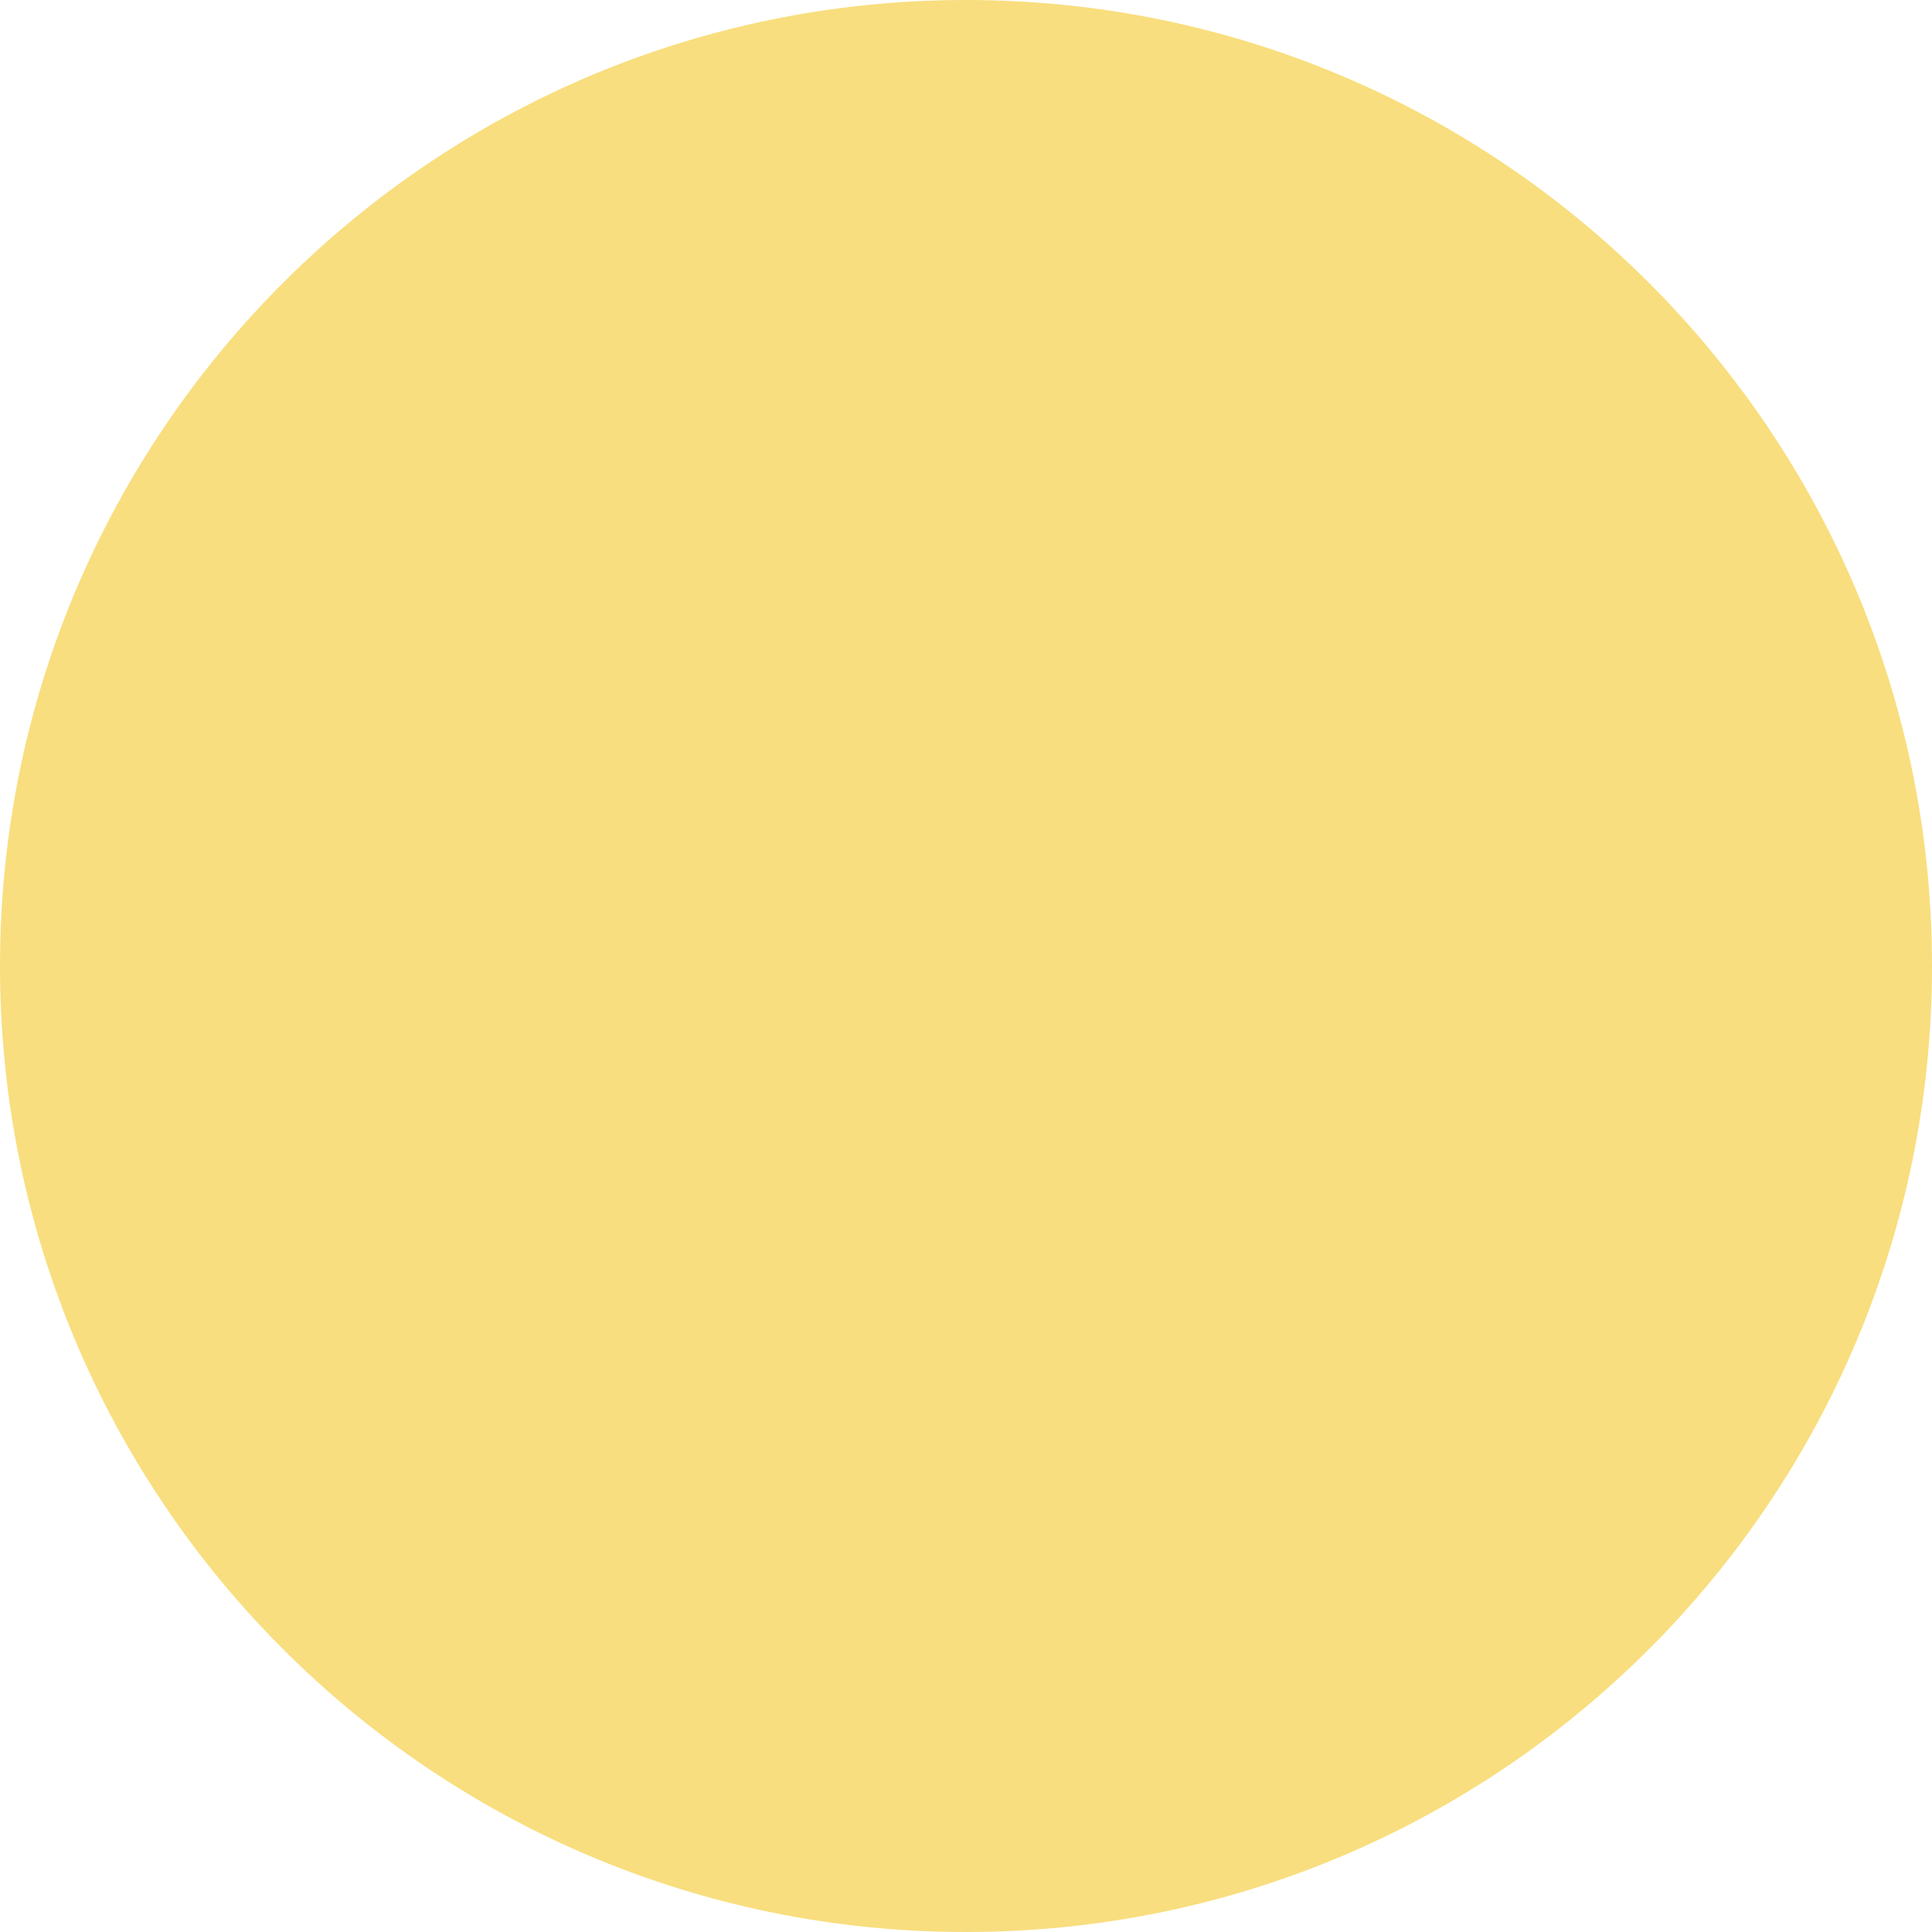
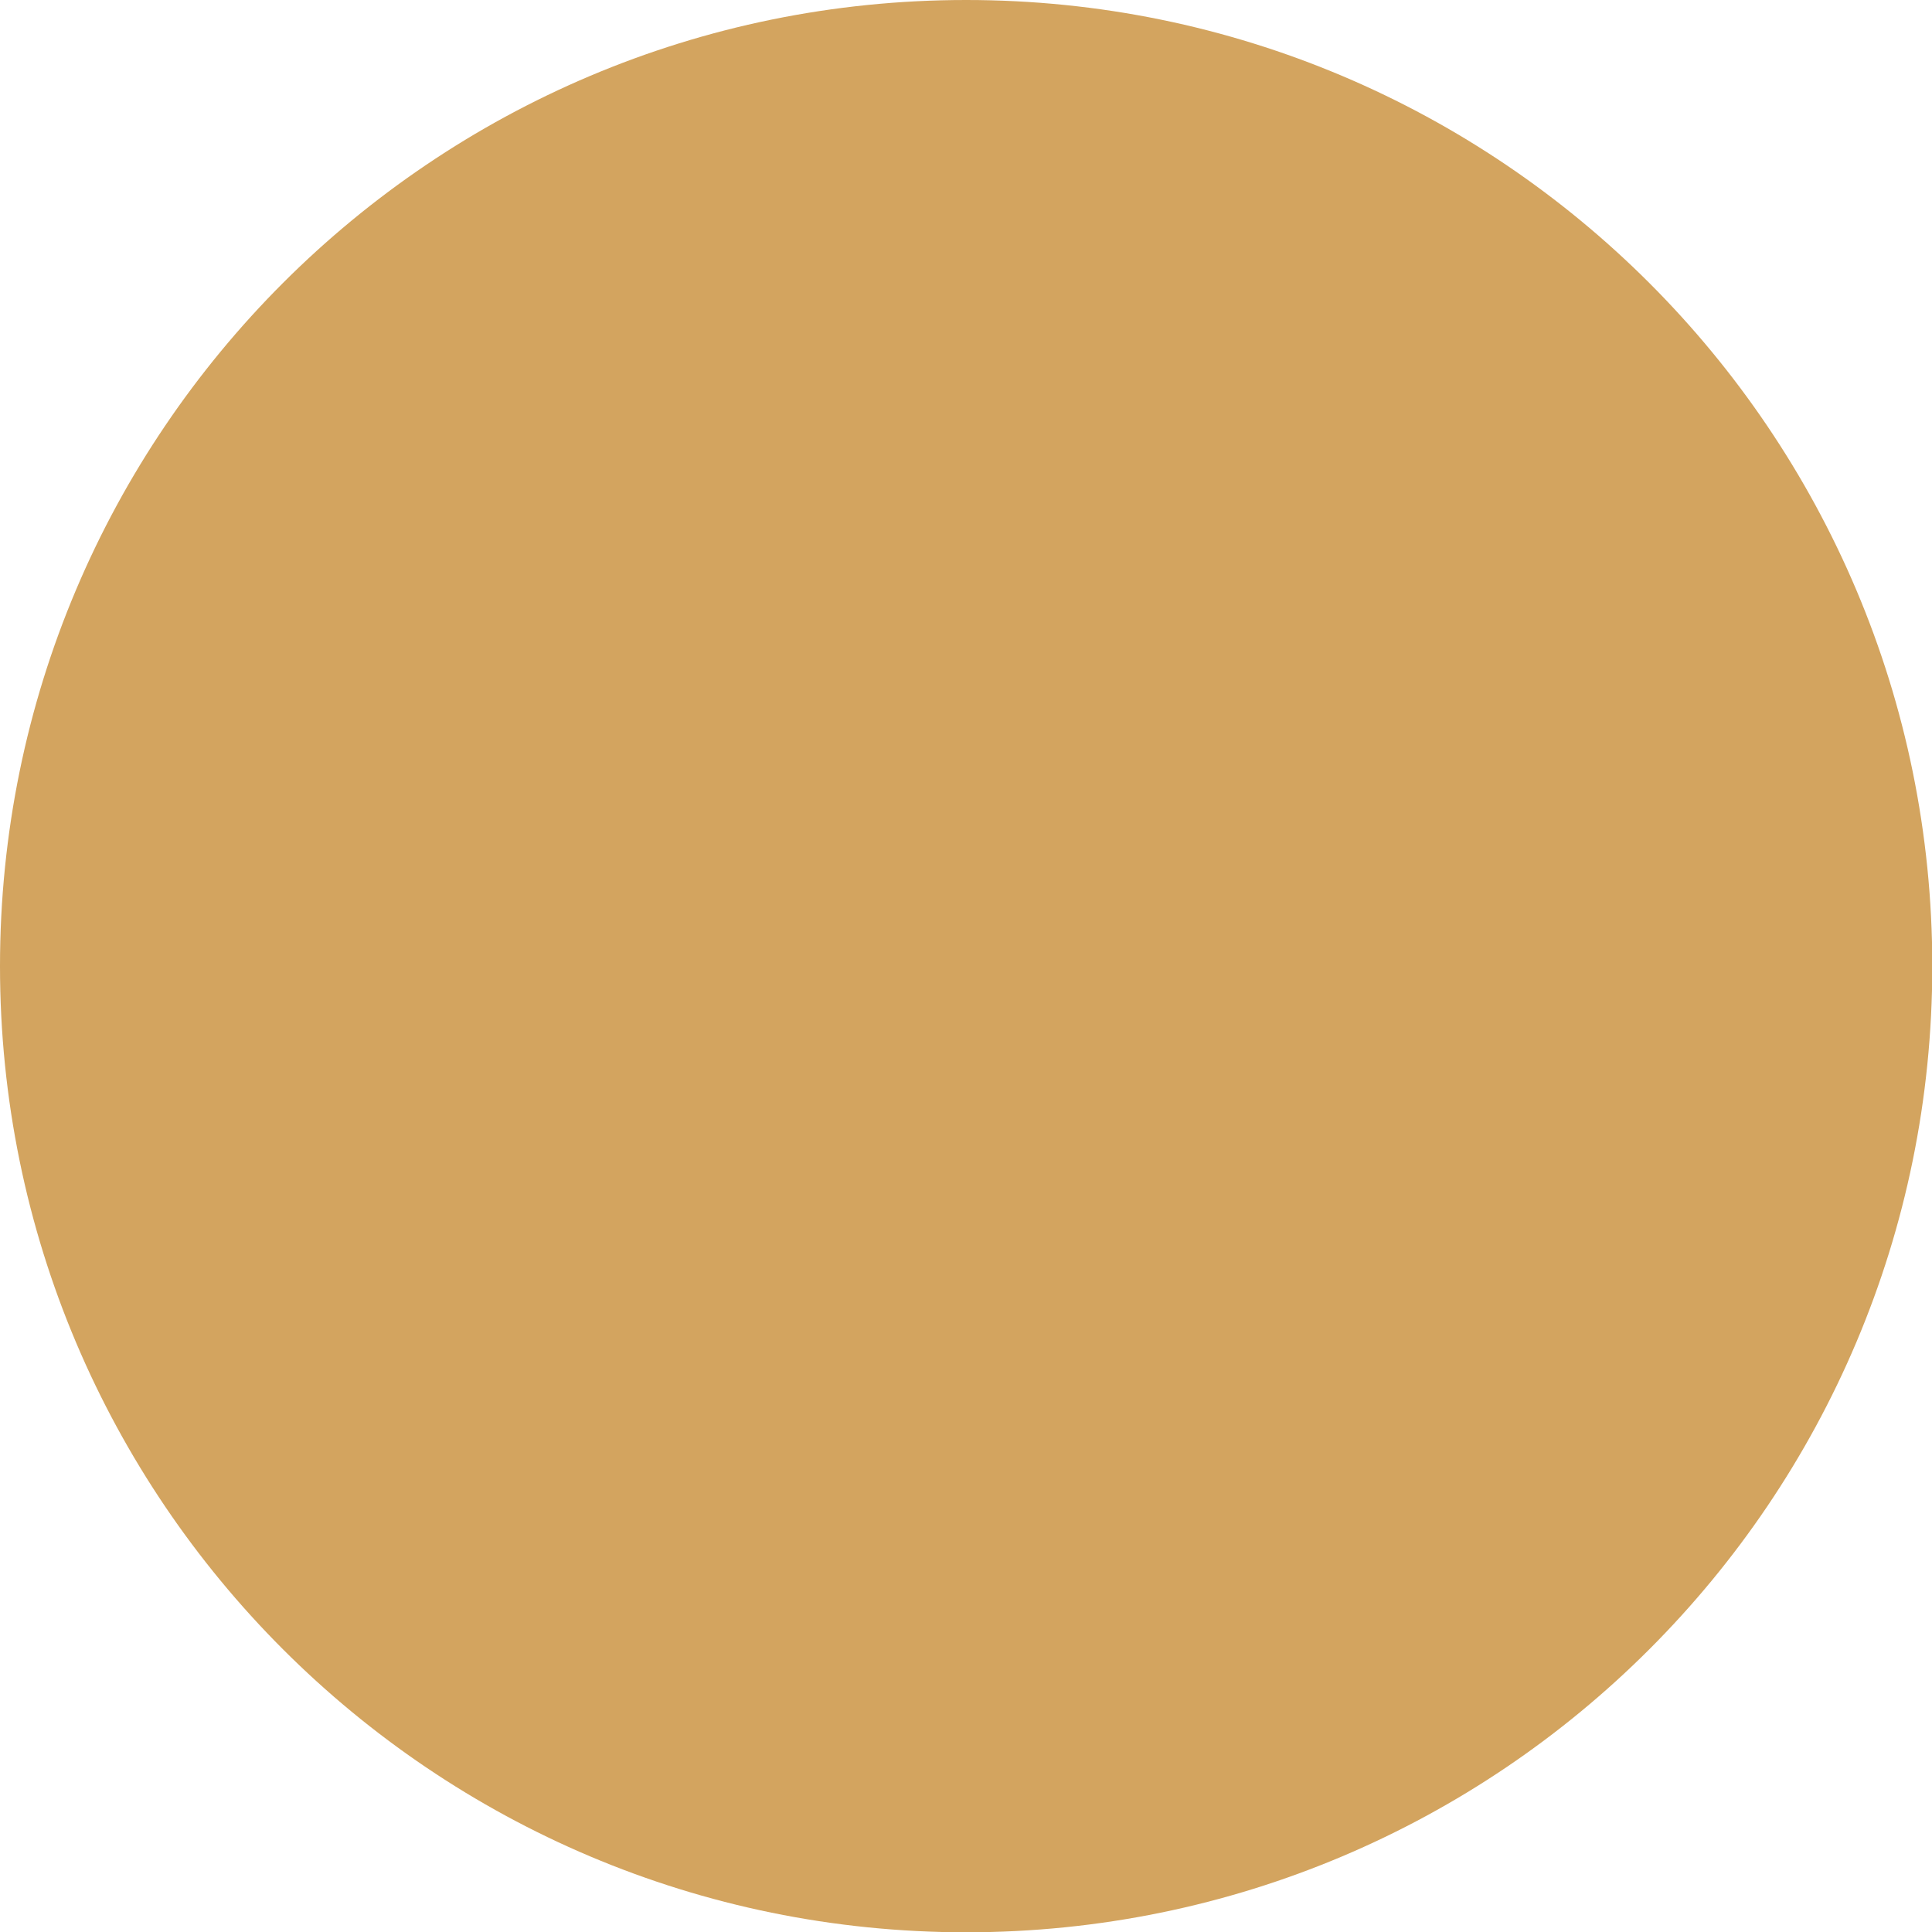
- <svg xmlns="http://www.w3.org/2000/svg" width="150" height="150" viewBox="0 0 150 150" version="1.1" id="svg19">
-   <defs id="defs23" />
-   <circle cx="75" cy="75" fill="#f8de7e" stroke="#000000" stroke-width="0" id="circle17" r="75" />
+ <svg xmlns="http://www.w3.org/2000/svg" id="Layer_1" data-name="Layer 1" viewBox="0 0 66.89 66.89">
+   <defs>
+     <style>
+       .cls-1 {
+         fill: #d3a45f;
+         stroke-width: 0px;
+       }
+     </style>
+   </defs>
+   <circle class="cls-1" cx="33.45" cy="33.45" r="33.45" />
</svg>
